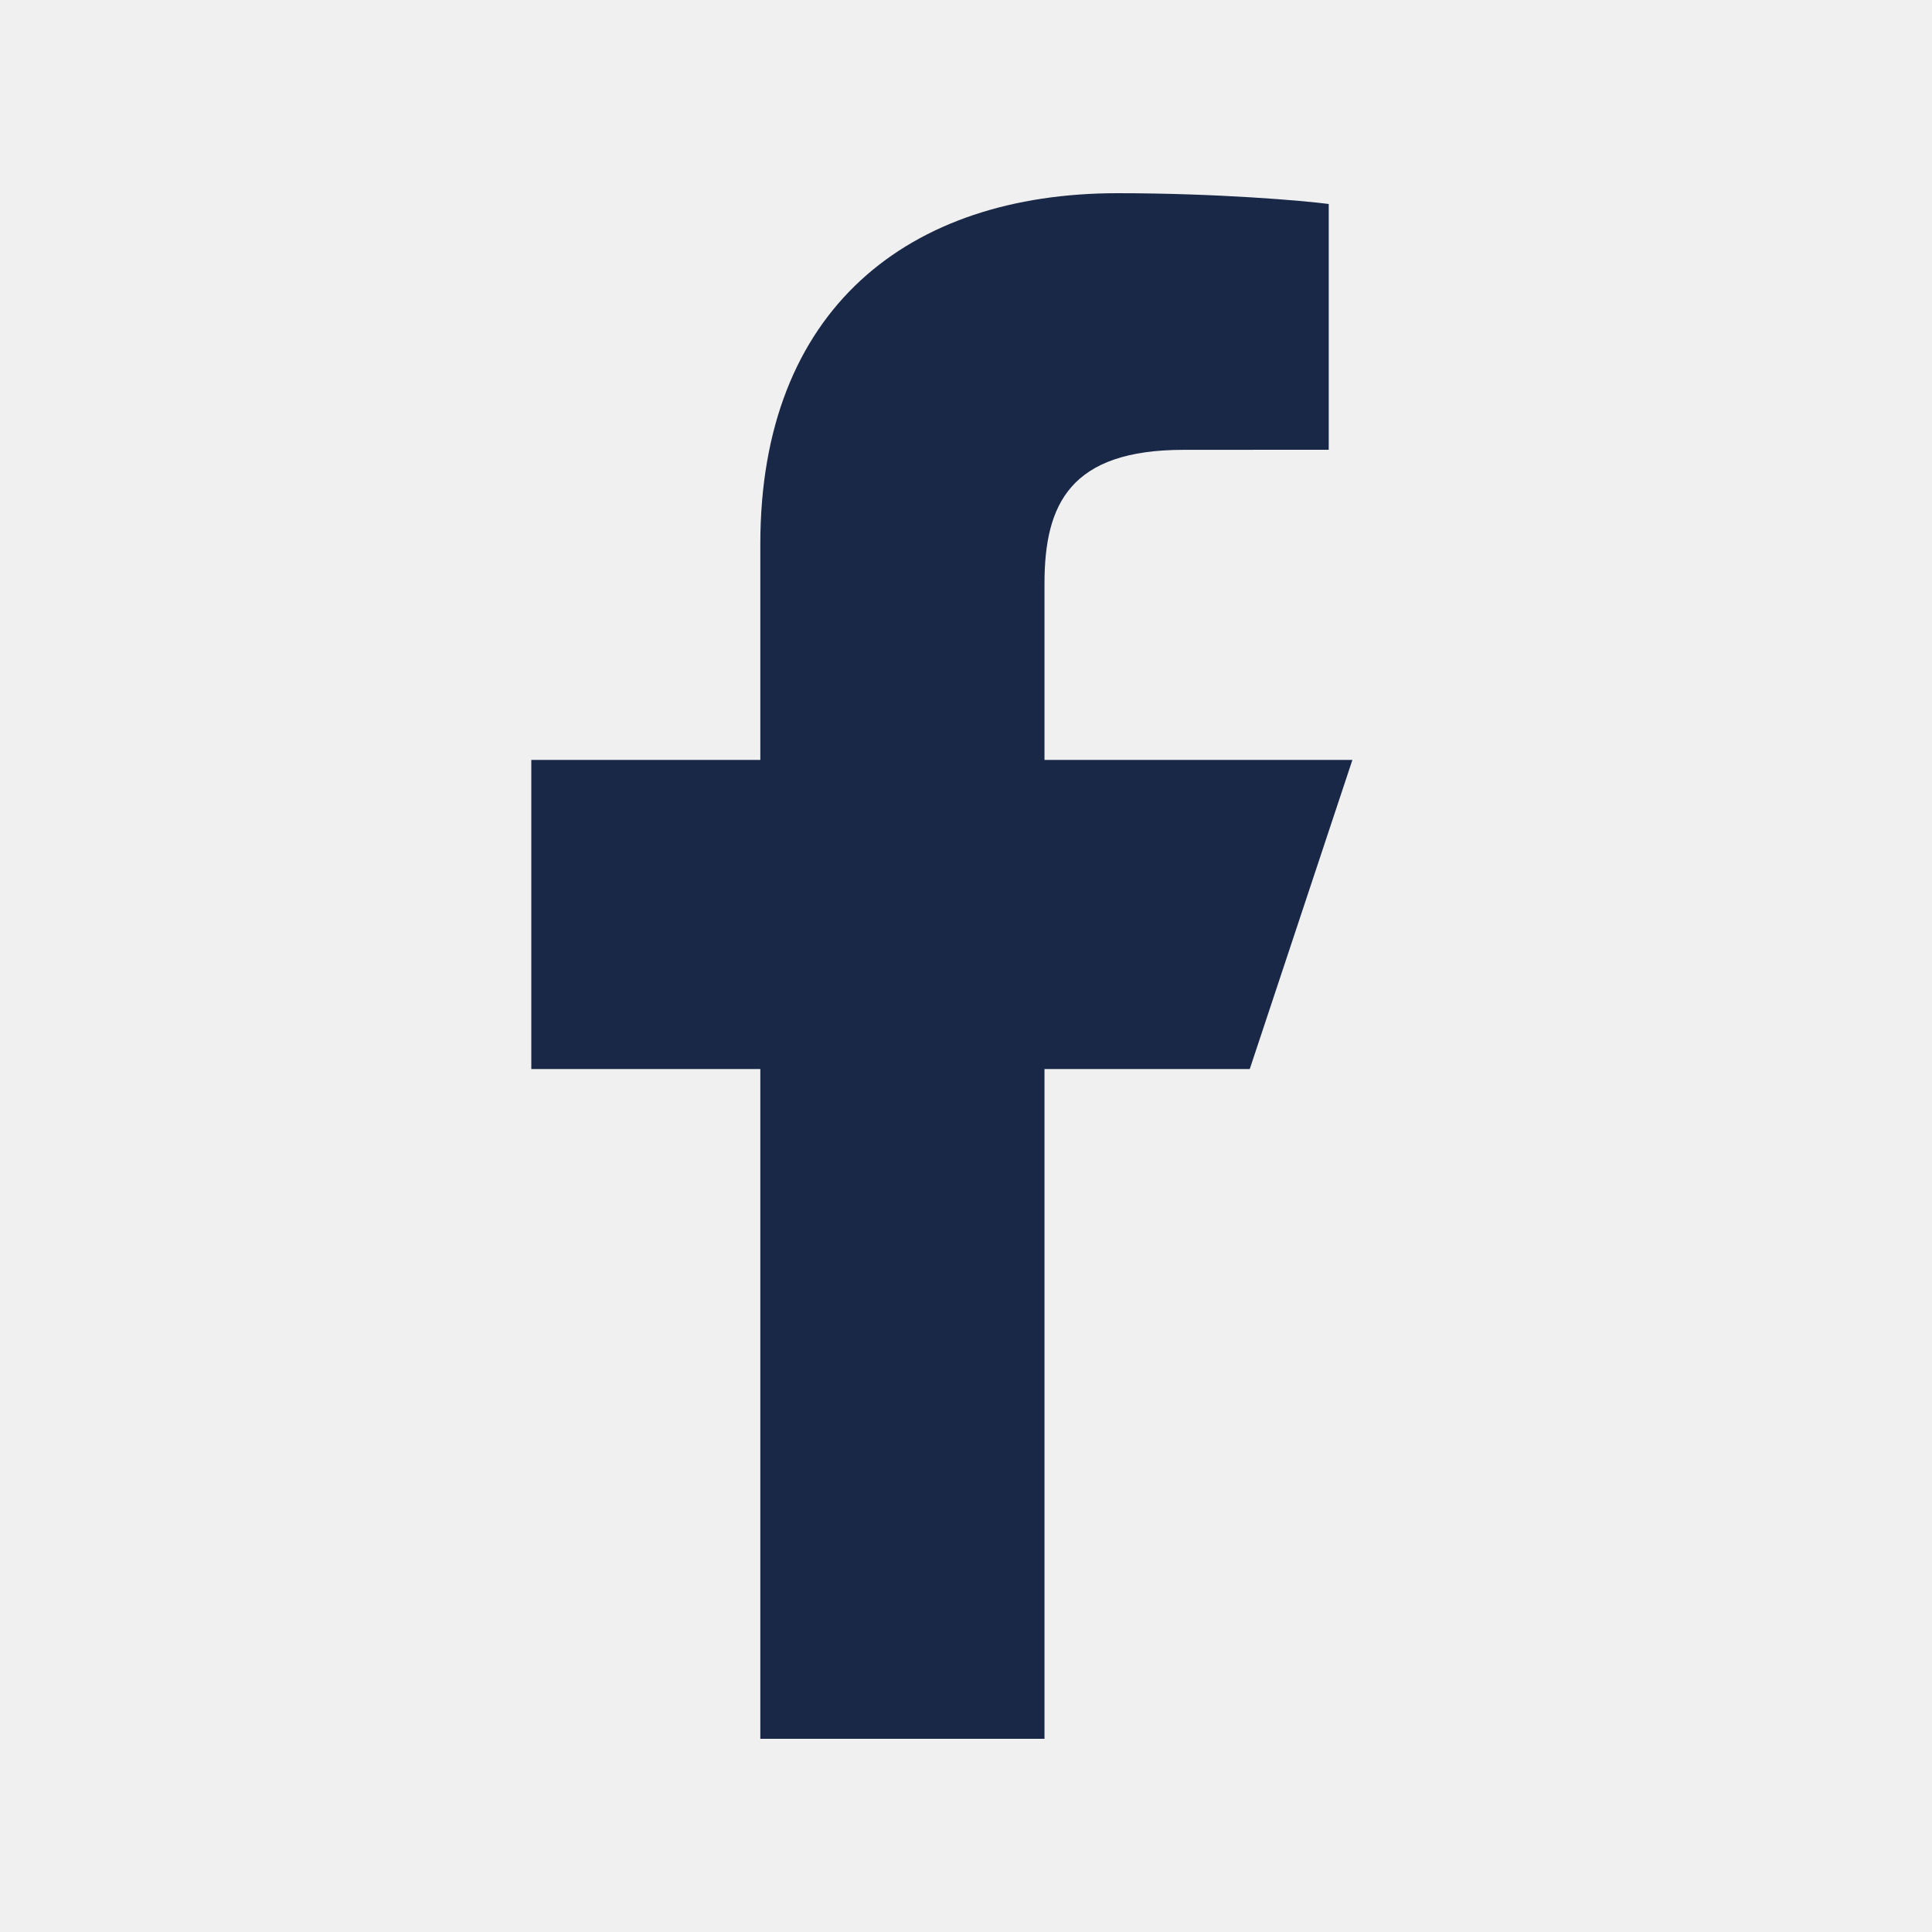
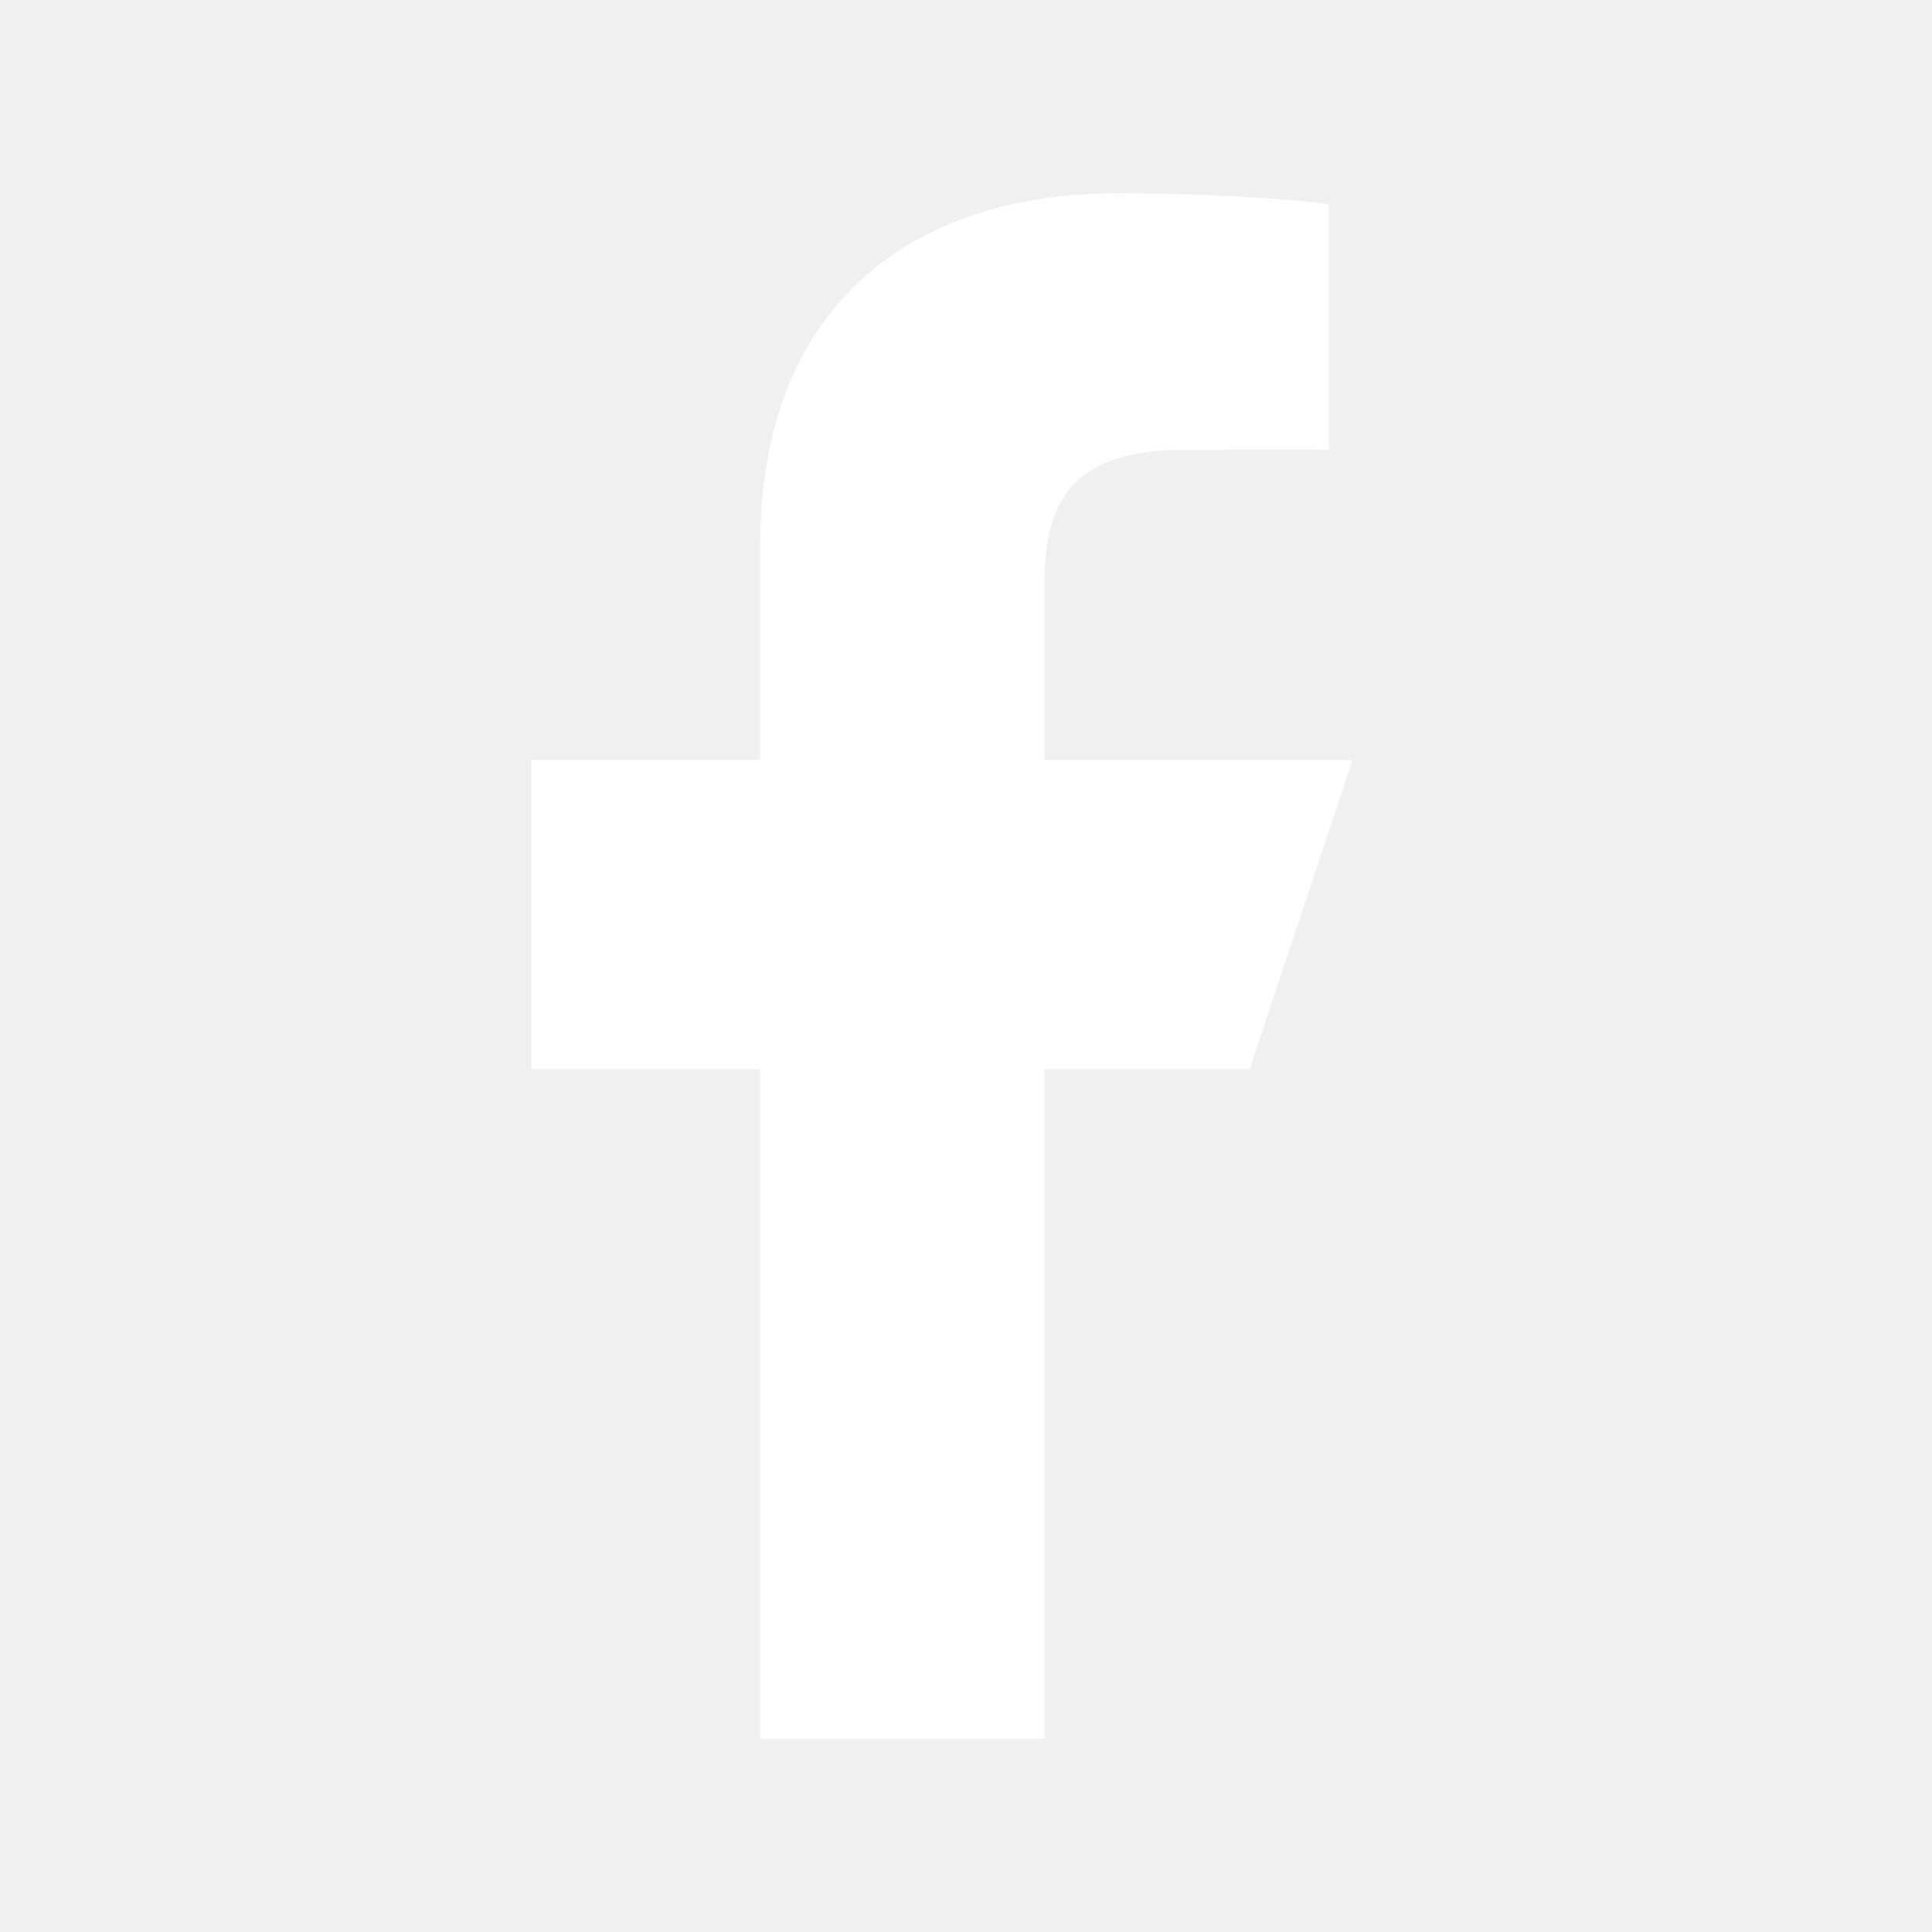
- <svg xmlns="http://www.w3.org/2000/svg" width="24" height="24" viewBox="0 0 24 24" fill="none">
-   <path d="M9.445 21.6V13.28H6.6V9.44H9.445V6.758C9.445 3.837 11.287 2.4 13.882 2.4C15.126 2.4 16.194 2.493 16.506 2.534V5.587L14.705 5.588C13.294 5.588 12.975 6.261 12.975 7.25V9.44H16.8L15.525 13.28H12.975V21.6H9.445Z" fill="#1A2847" />
+ <svg xmlns="http://www.w3.org/2000/svg" width="23" height="23" viewBox="0 0 23 23" fill="none">
+   <path d="M9.051 20.7V12.727H6.325V9.047H9.051V6.477C9.051 3.677 10.816 2.3 13.304 2.3C14.495 2.3 15.519 2.389 15.818 2.429V5.354L14.093 5.355C12.74 5.355 12.434 6.001 12.434 6.948V9.047H16.1L14.878 12.727H12.434V20.7H9.051Z" fill="white" />
</svg>
